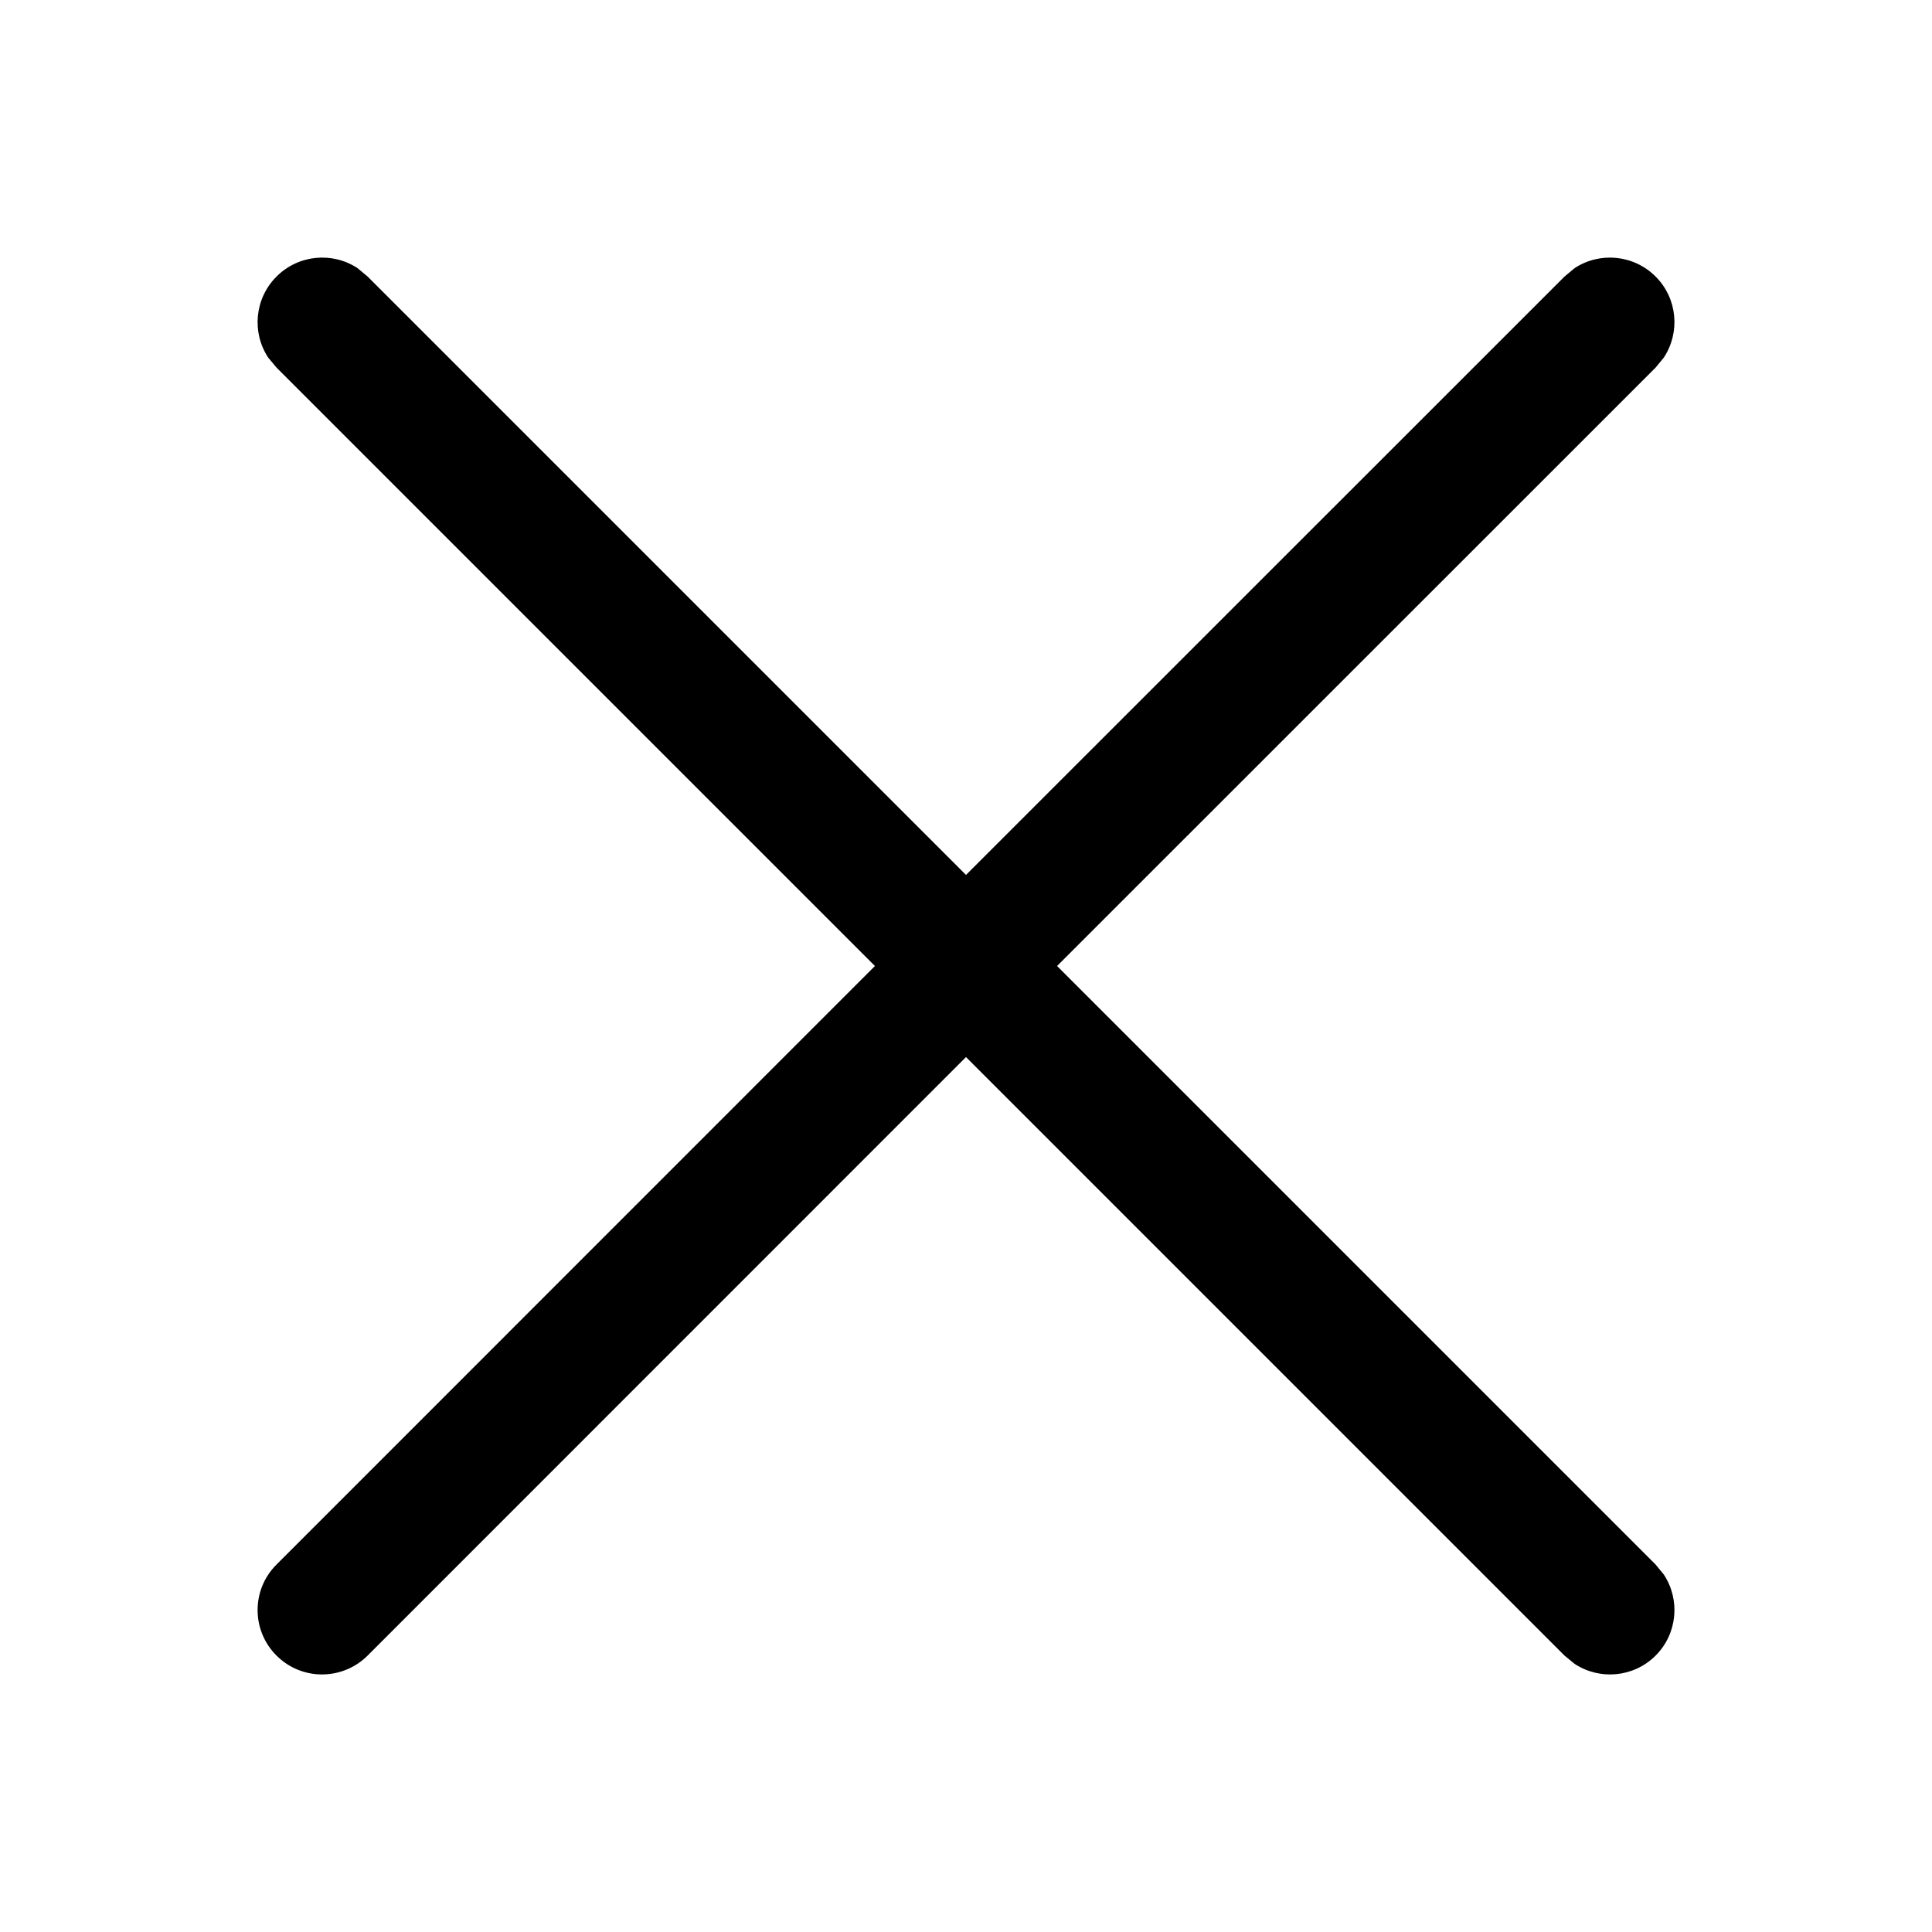
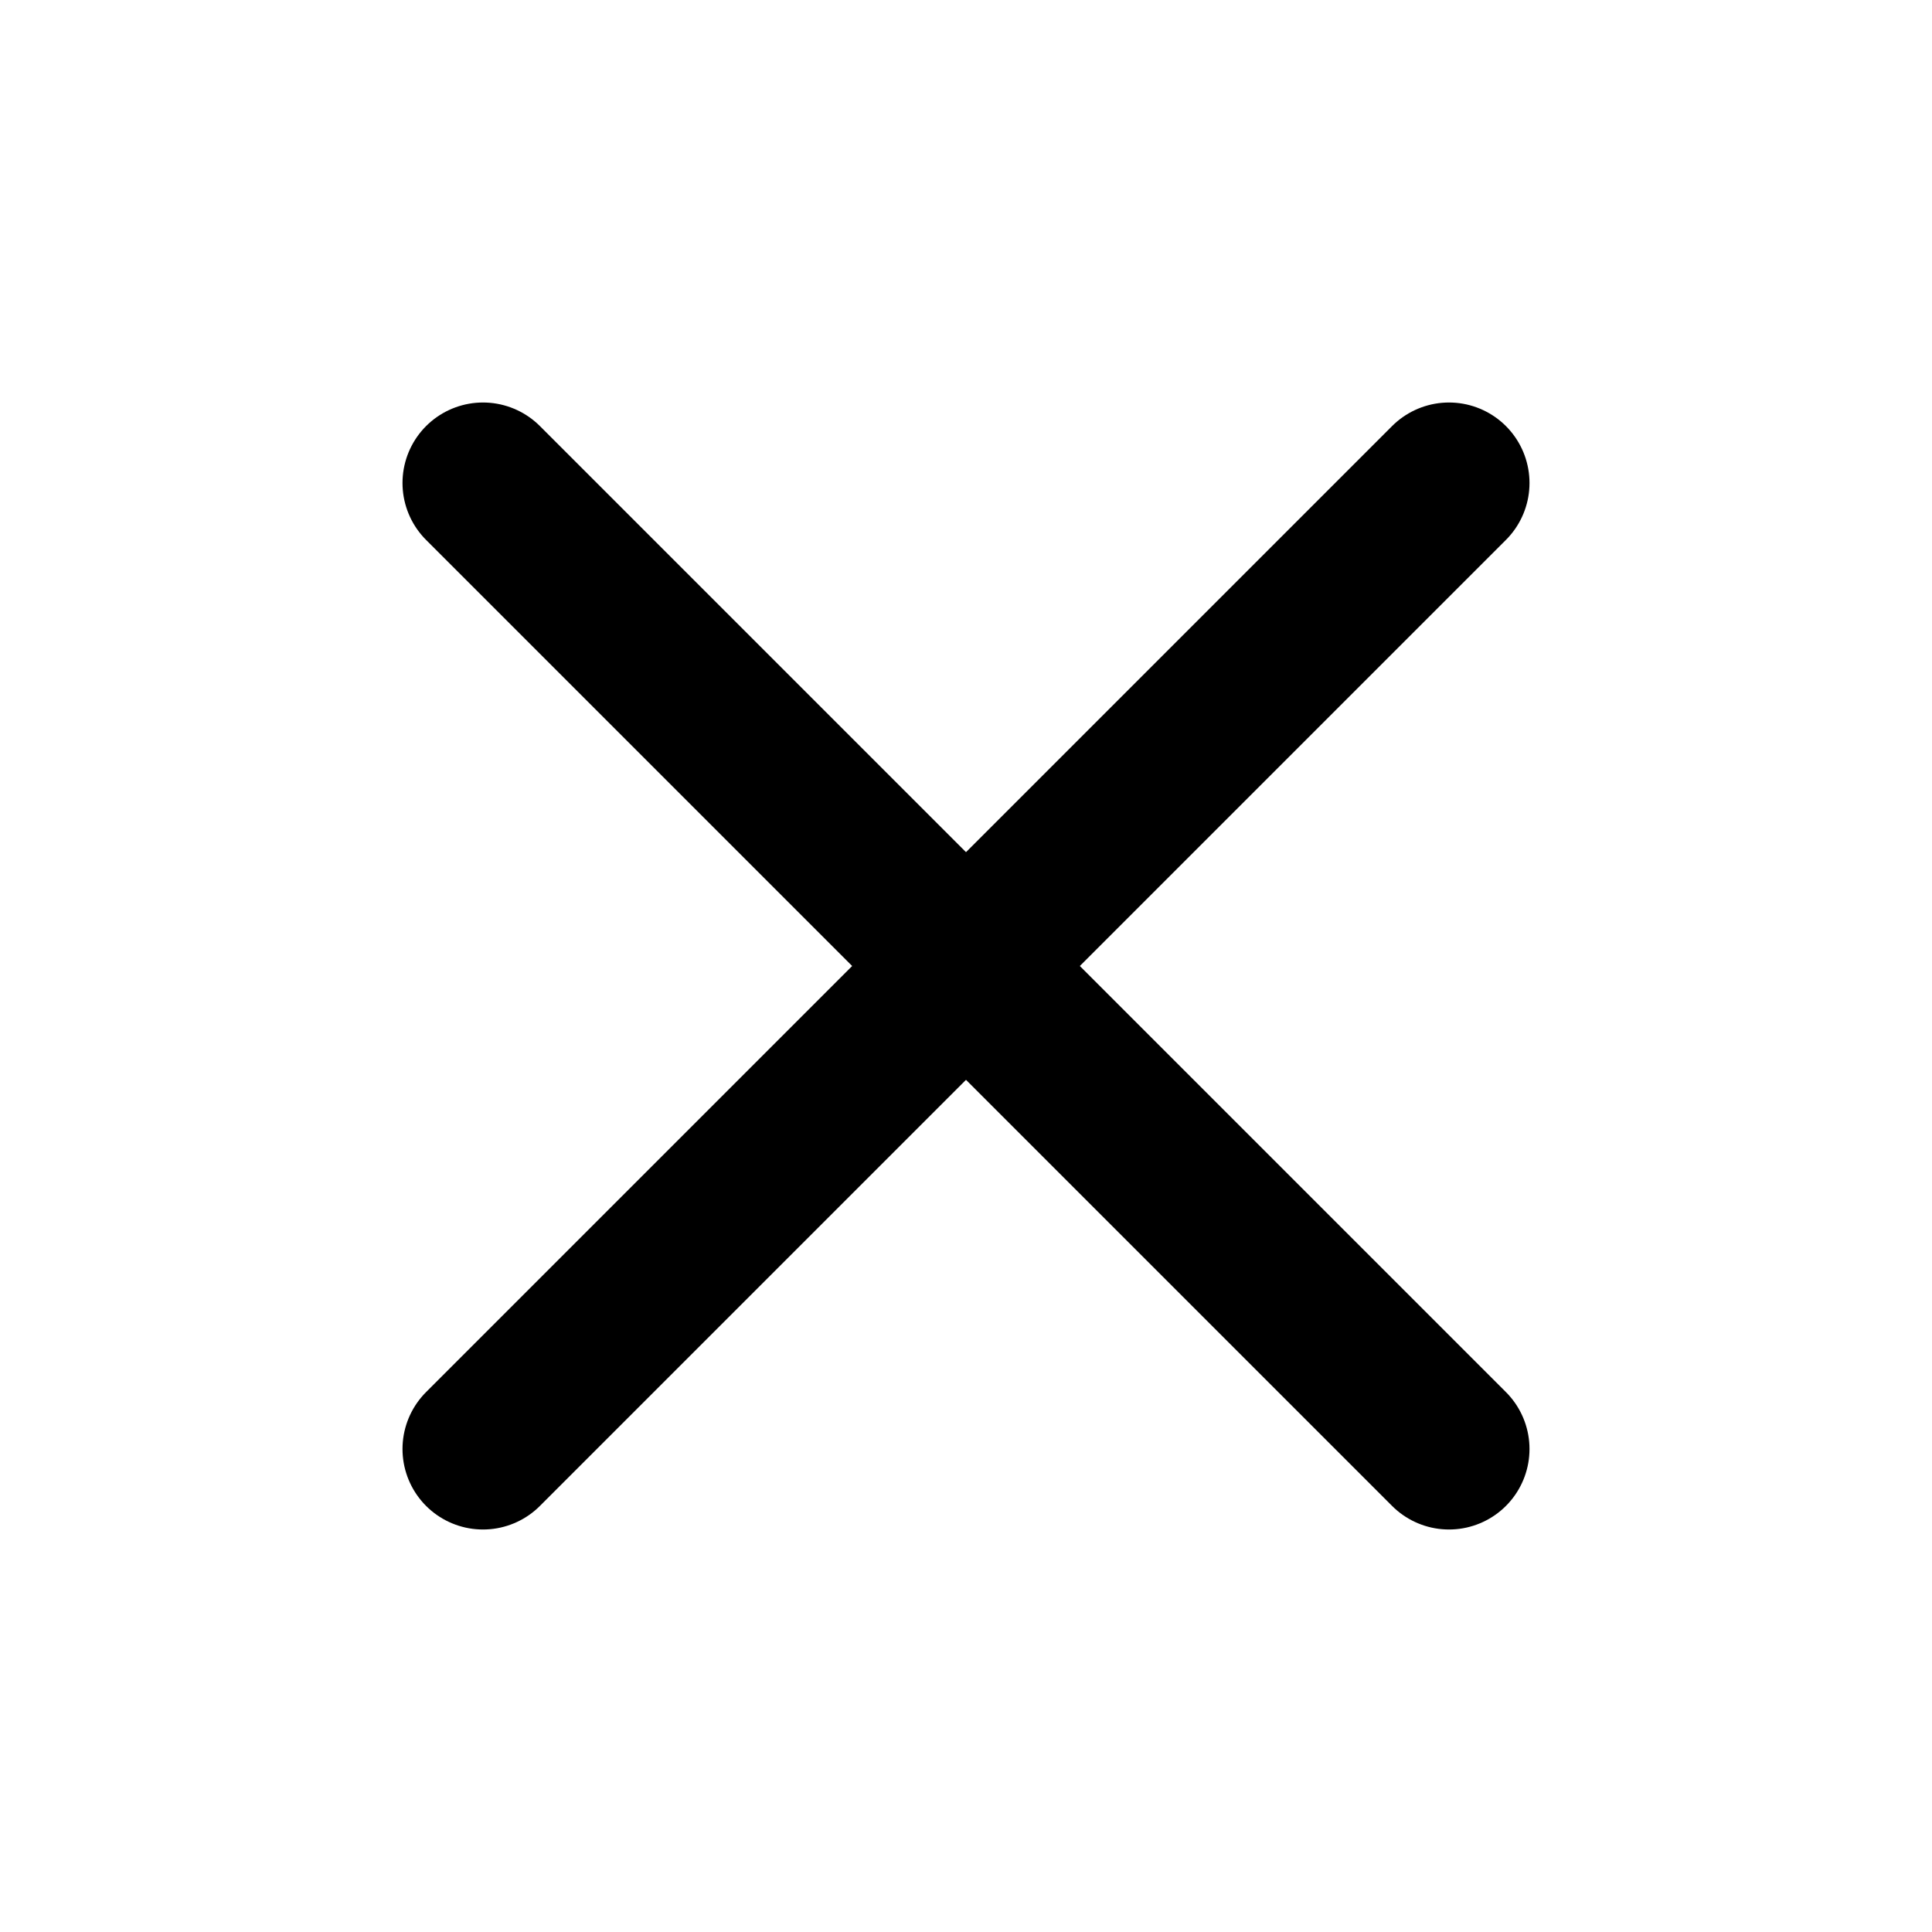
- <svg xmlns="http://www.w3.org/2000/svg" width="15" height="15" viewBox="0 0 15 15" fill="none">
-   <path d="M12.225 2.082C12.419 1.954 12.683 1.976 12.854 2.147C13.025 2.318 13.046 2.582 12.918 2.776L12.854 2.854L8.207 7.5L12.854 12.147L12.918 12.225C13.046 12.419 13.025 12.683 12.854 12.854C12.683 13.025 12.419 13.046 12.225 12.918L12.147 12.854L7.5 8.207L2.854 12.854C2.658 13.049 2.342 13.049 2.147 12.854C1.951 12.659 1.951 12.342 2.147 12.147L6.793 7.5L2.147 2.854L2.082 2.776C1.954 2.582 1.976 2.318 2.147 2.147C2.318 1.976 2.582 1.954 2.776 2.082L2.854 2.147L7.5 6.793L12.147 2.147L12.225 2.082Z" fill="currentColor" />
+ <svg xmlns="http://www.w3.org/2000/svg" width="24" height="24" viewBox="0 0 24 24" fill="none" stroke="currentColor" stroke-width="2" stroke-linecap="round" stroke-linejoin="round" class="lucide lucide-x">
+   <path d="M18 6 6 18" />
+   <path d="m6 6 12 12" />
</svg>
